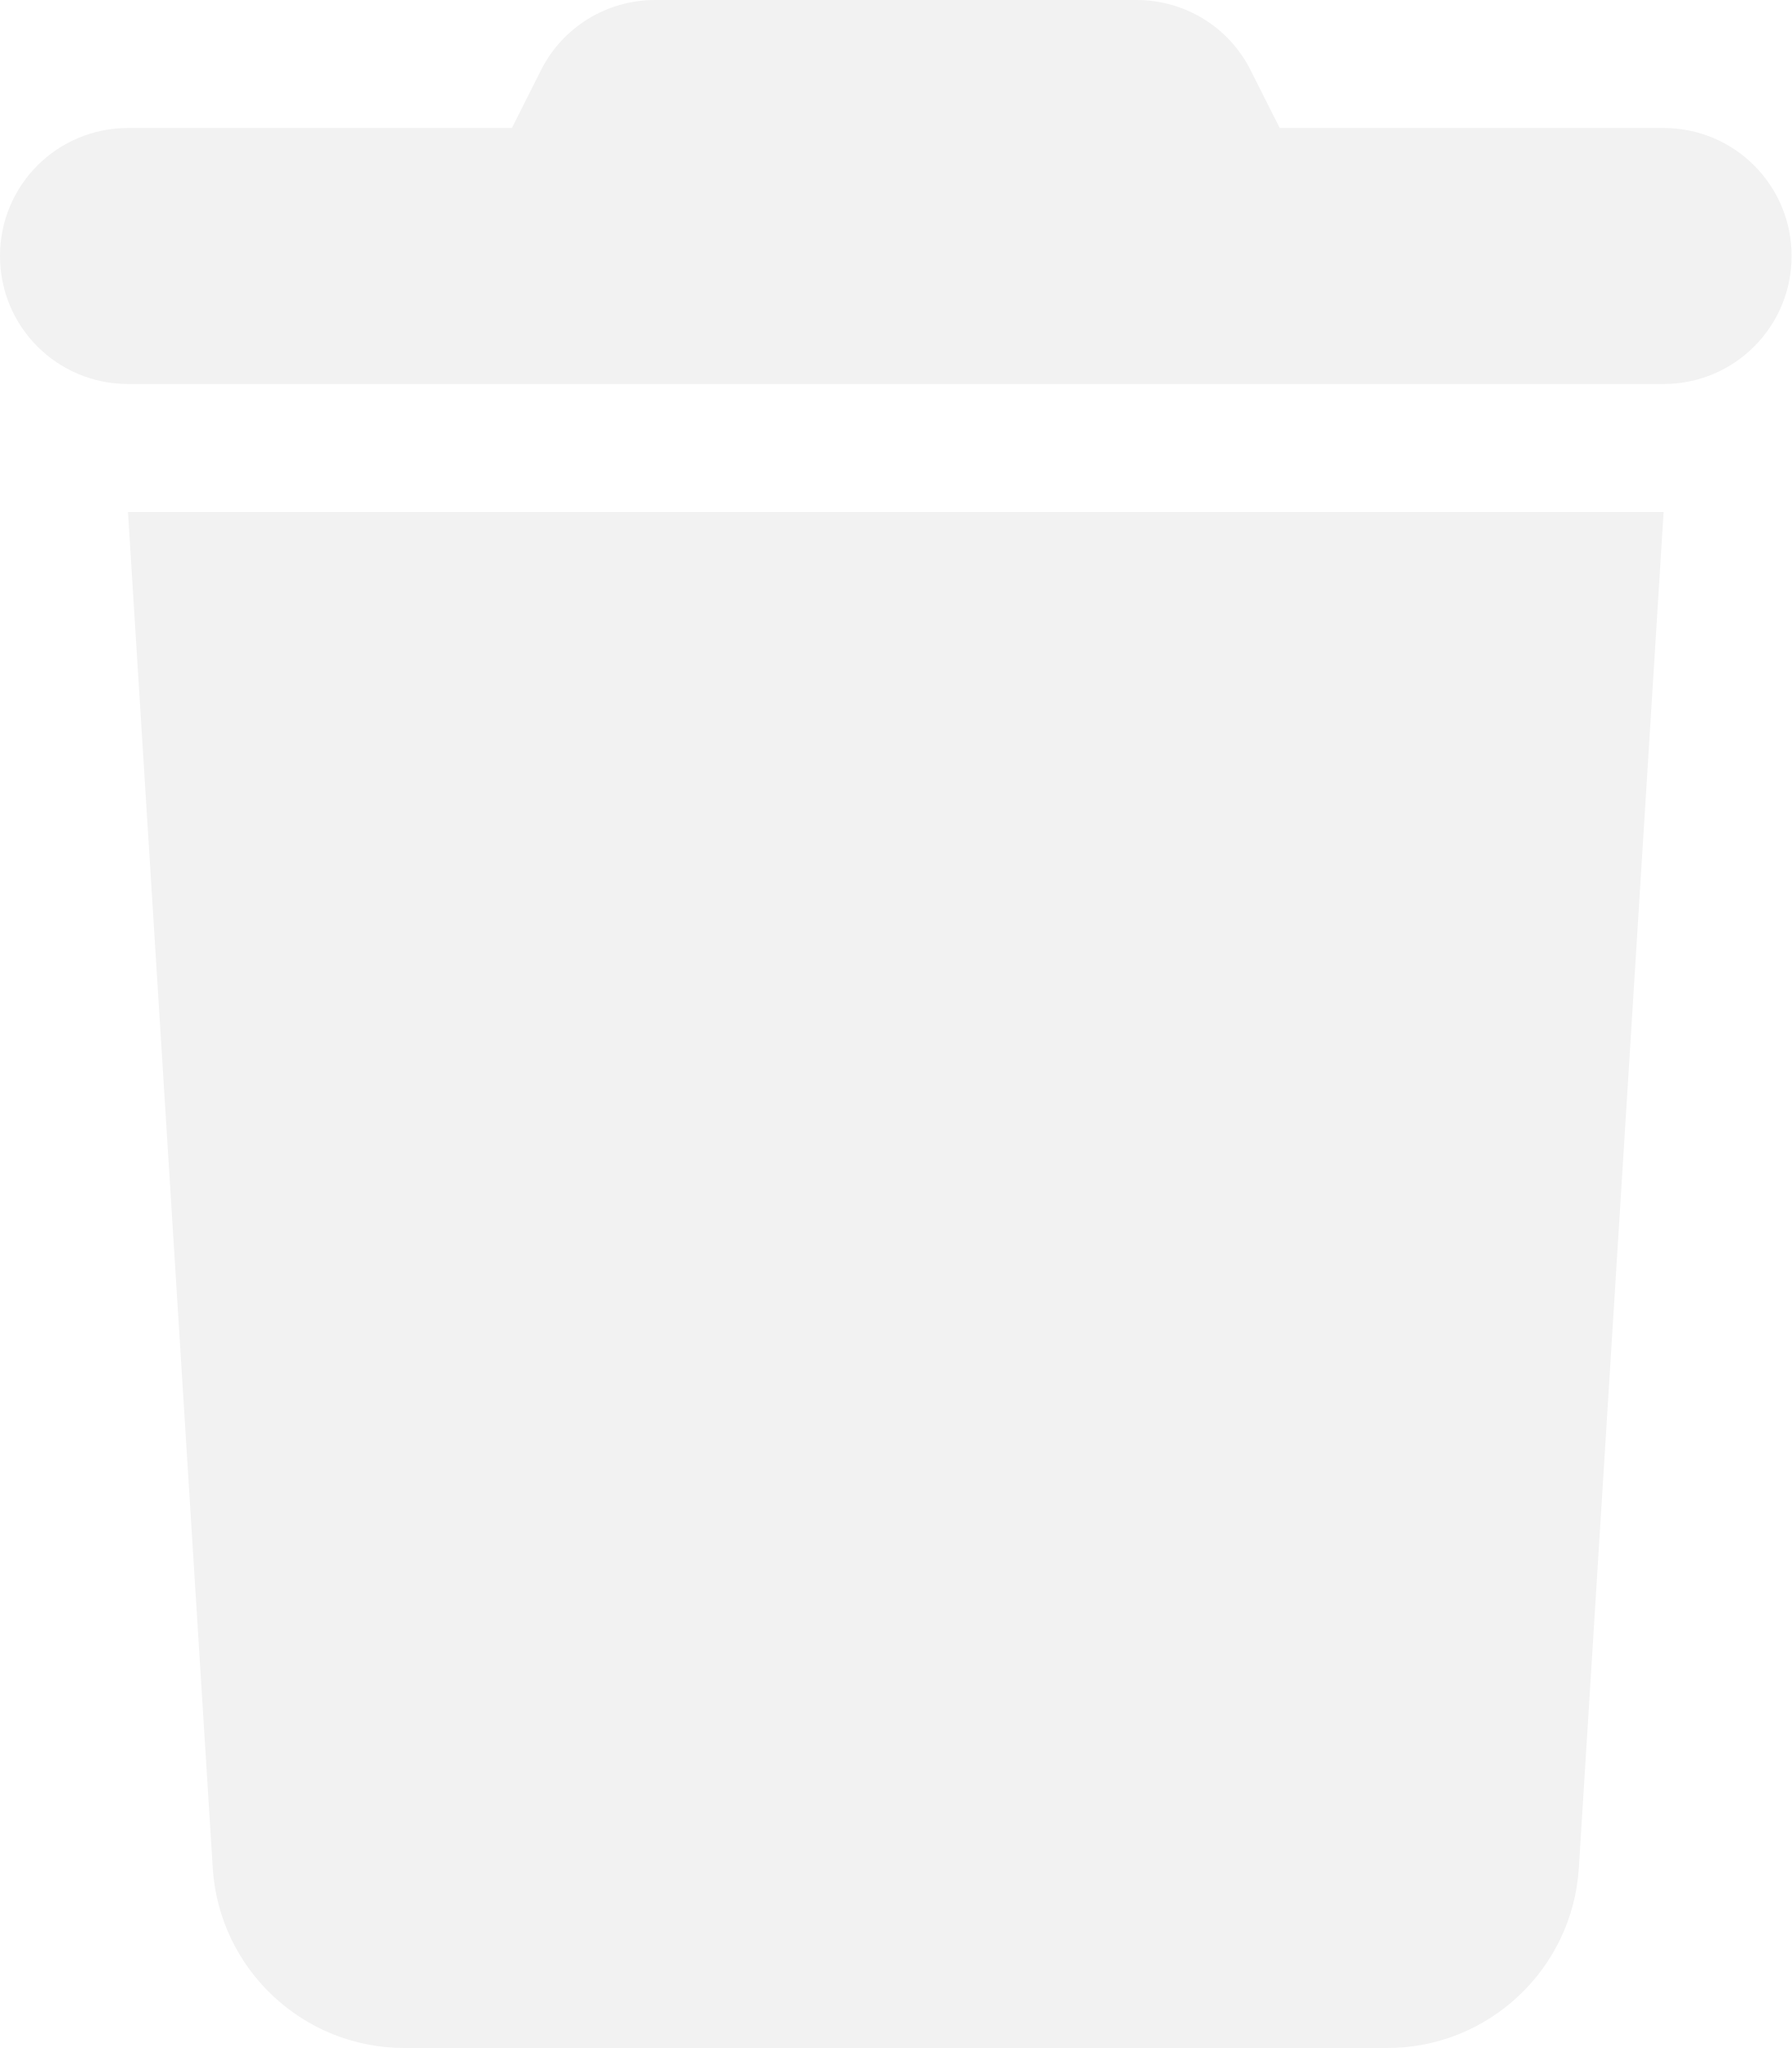
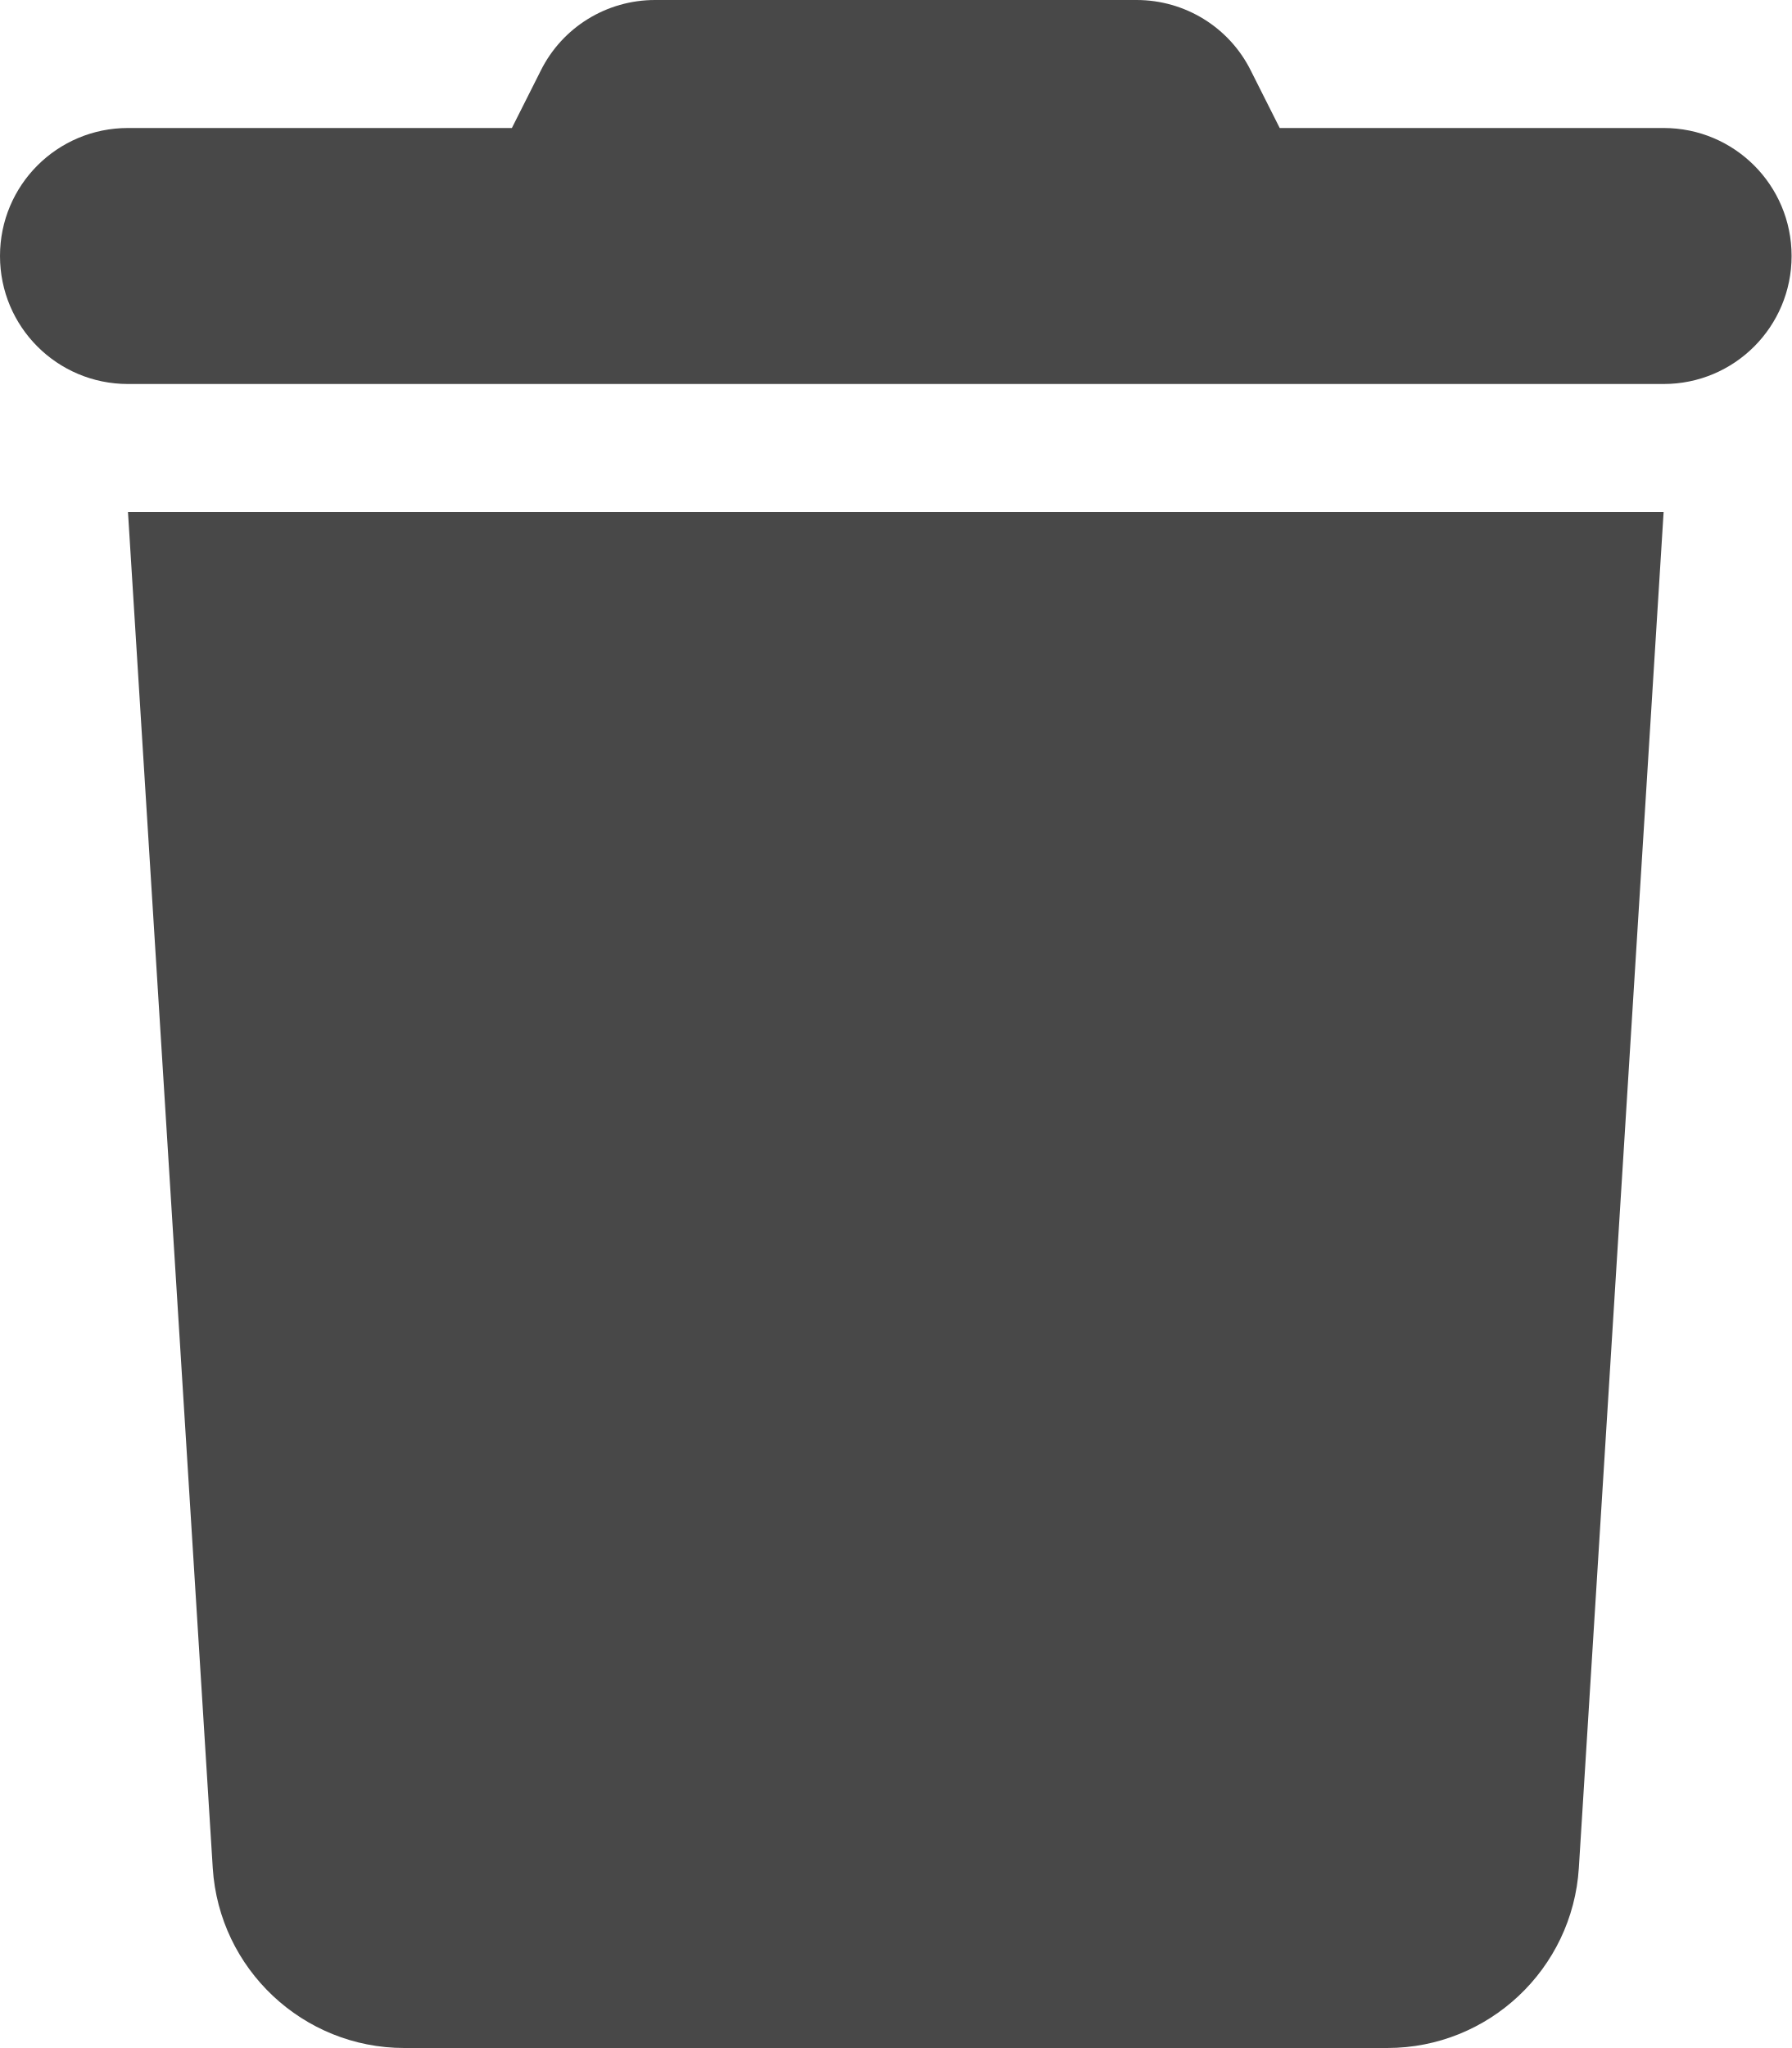
- <svg xmlns="http://www.w3.org/2000/svg" fill="#f2f2f2" viewBox="0 0 448 512">
+ <svg xmlns="http://www.w3.org/2000/svg" fill="#484848" viewBox="0 0 448 512">
  <path d="M135.2 17.7L128 32H32C14.3 32 0 46.3 0 64S14.3 96 32 96H416c17.7 0 32-14.3 32-32s-14.3-32-32-32H320l-7.2-14.3C307.4 6.8 296.3 0 284.2 0H163.8c-12.1 0-23.2 6.8-28.6 17.7zM416 128H32L53.2 467c1.6 25.3 22.6 45 47.9 45H346.9c25.3 0 46.3-19.7 47.9-45L416 128z" />
</svg>
